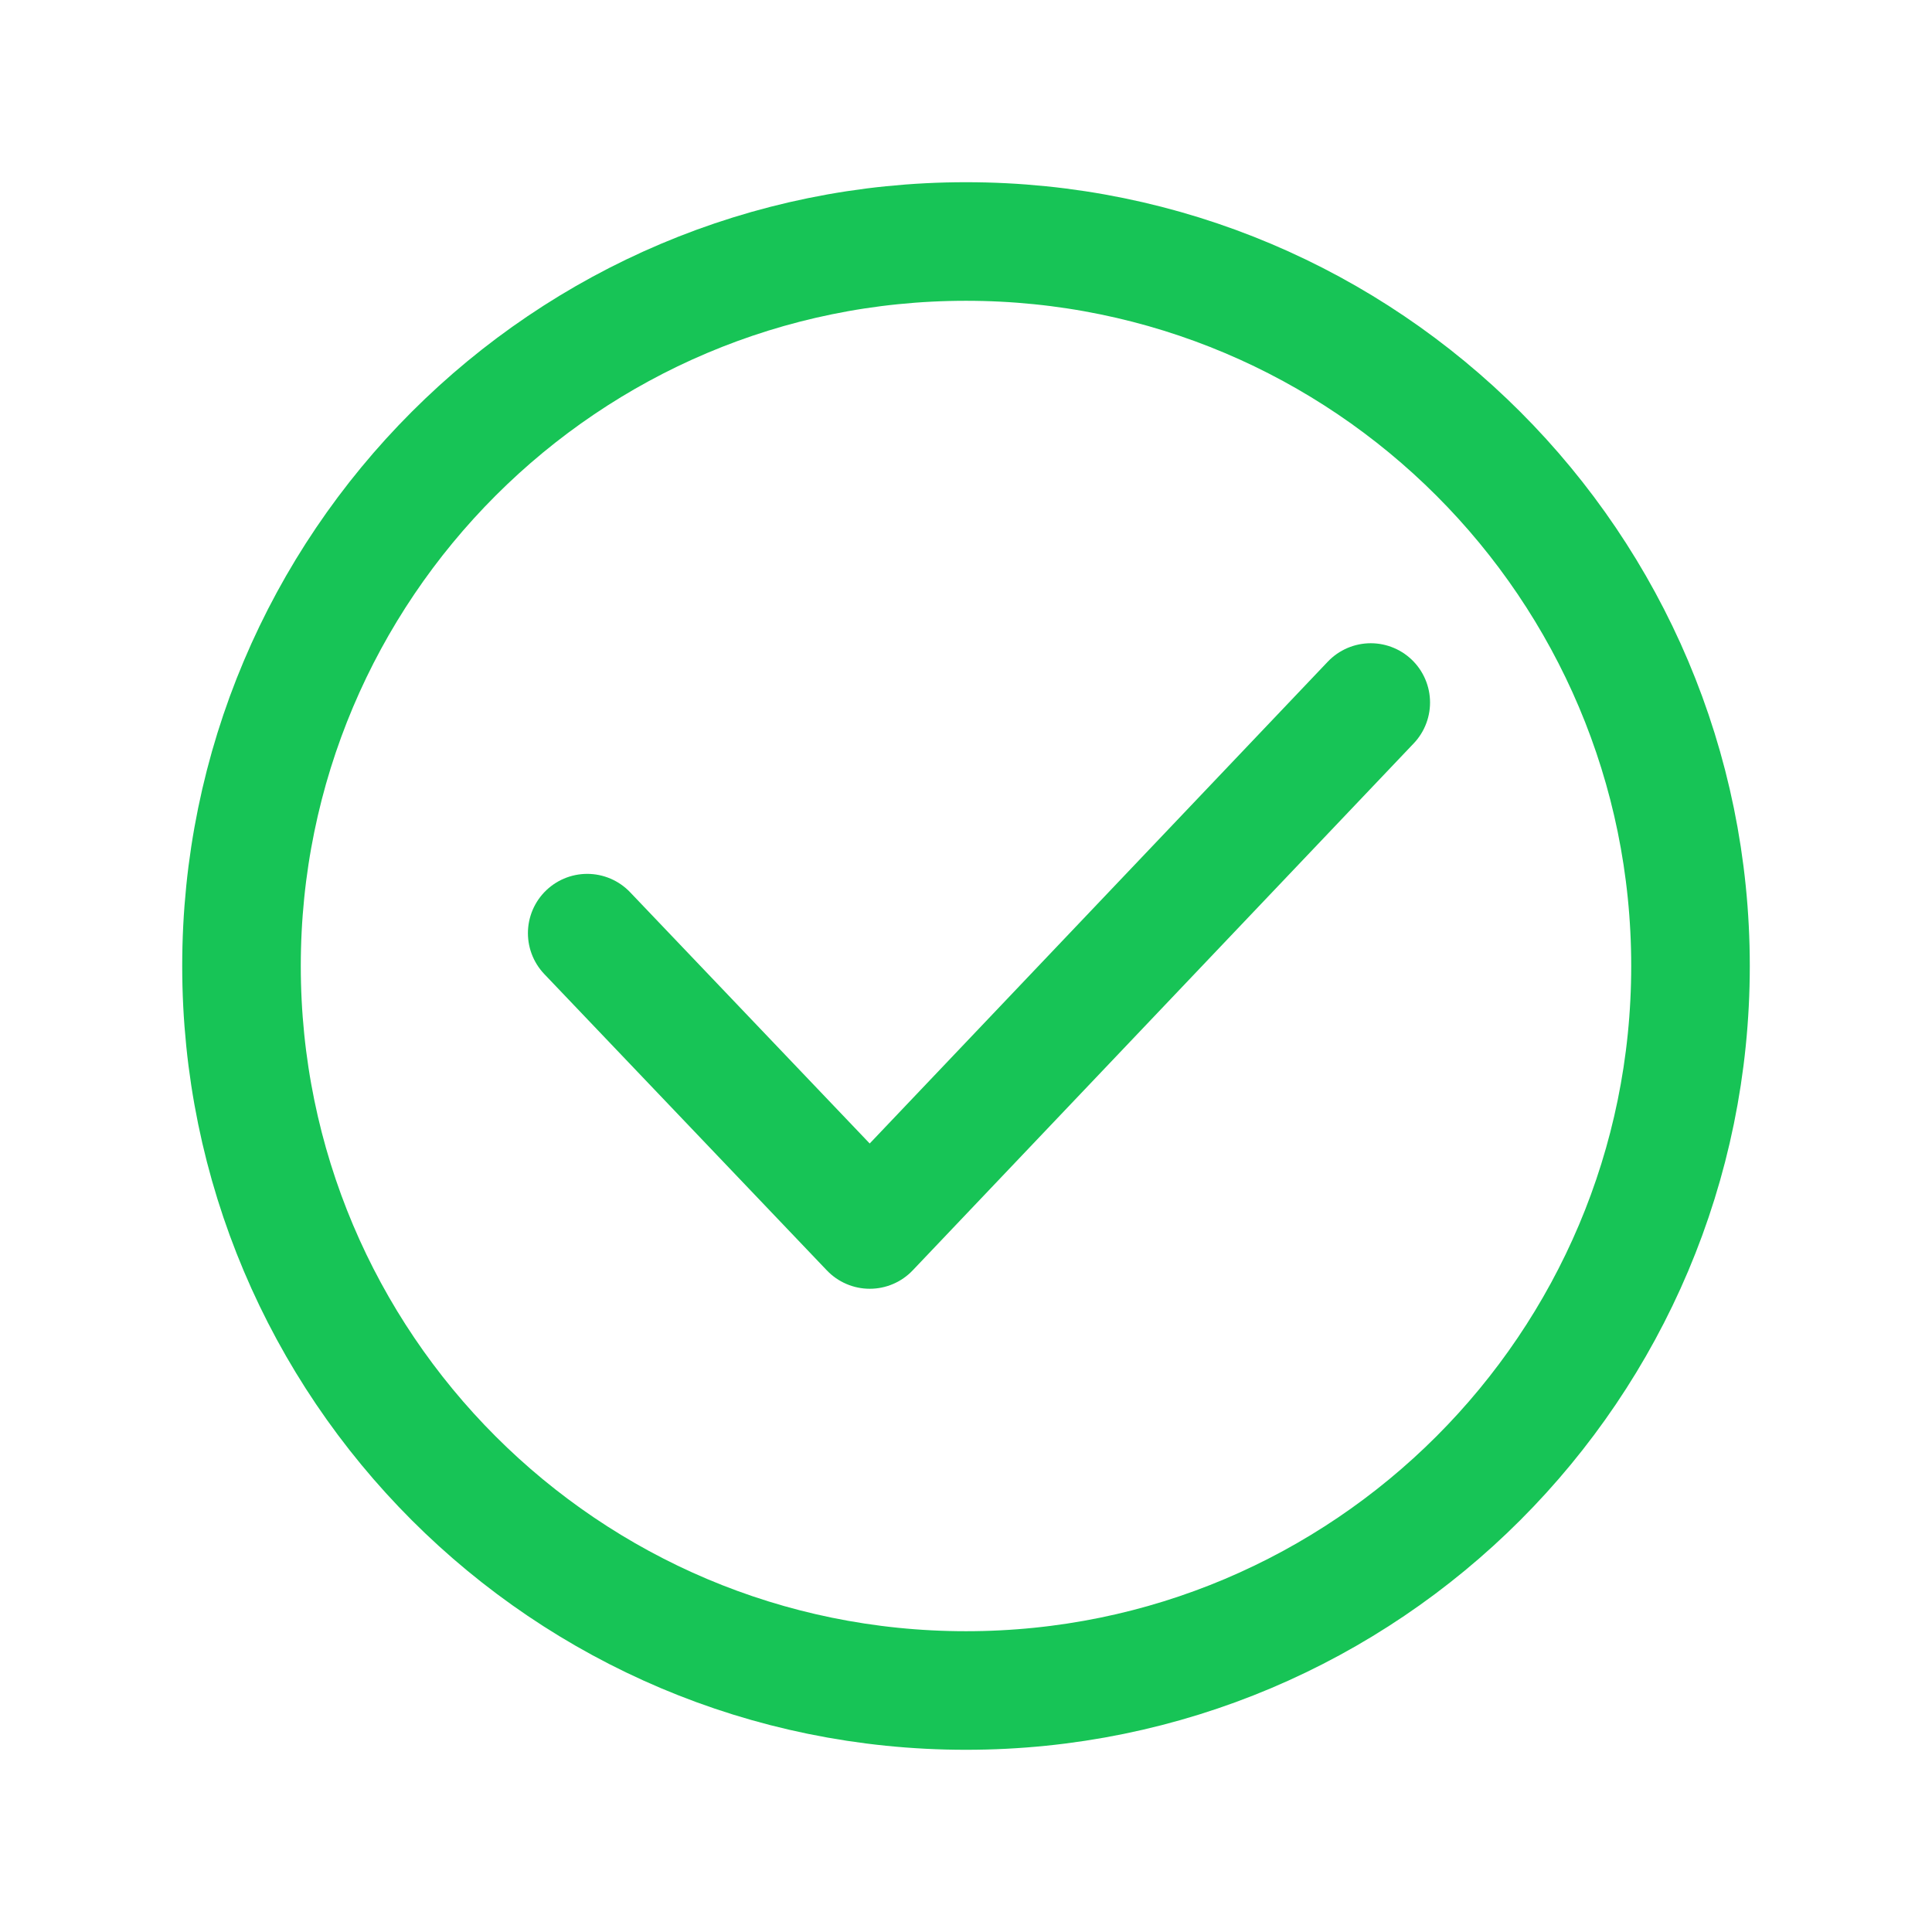
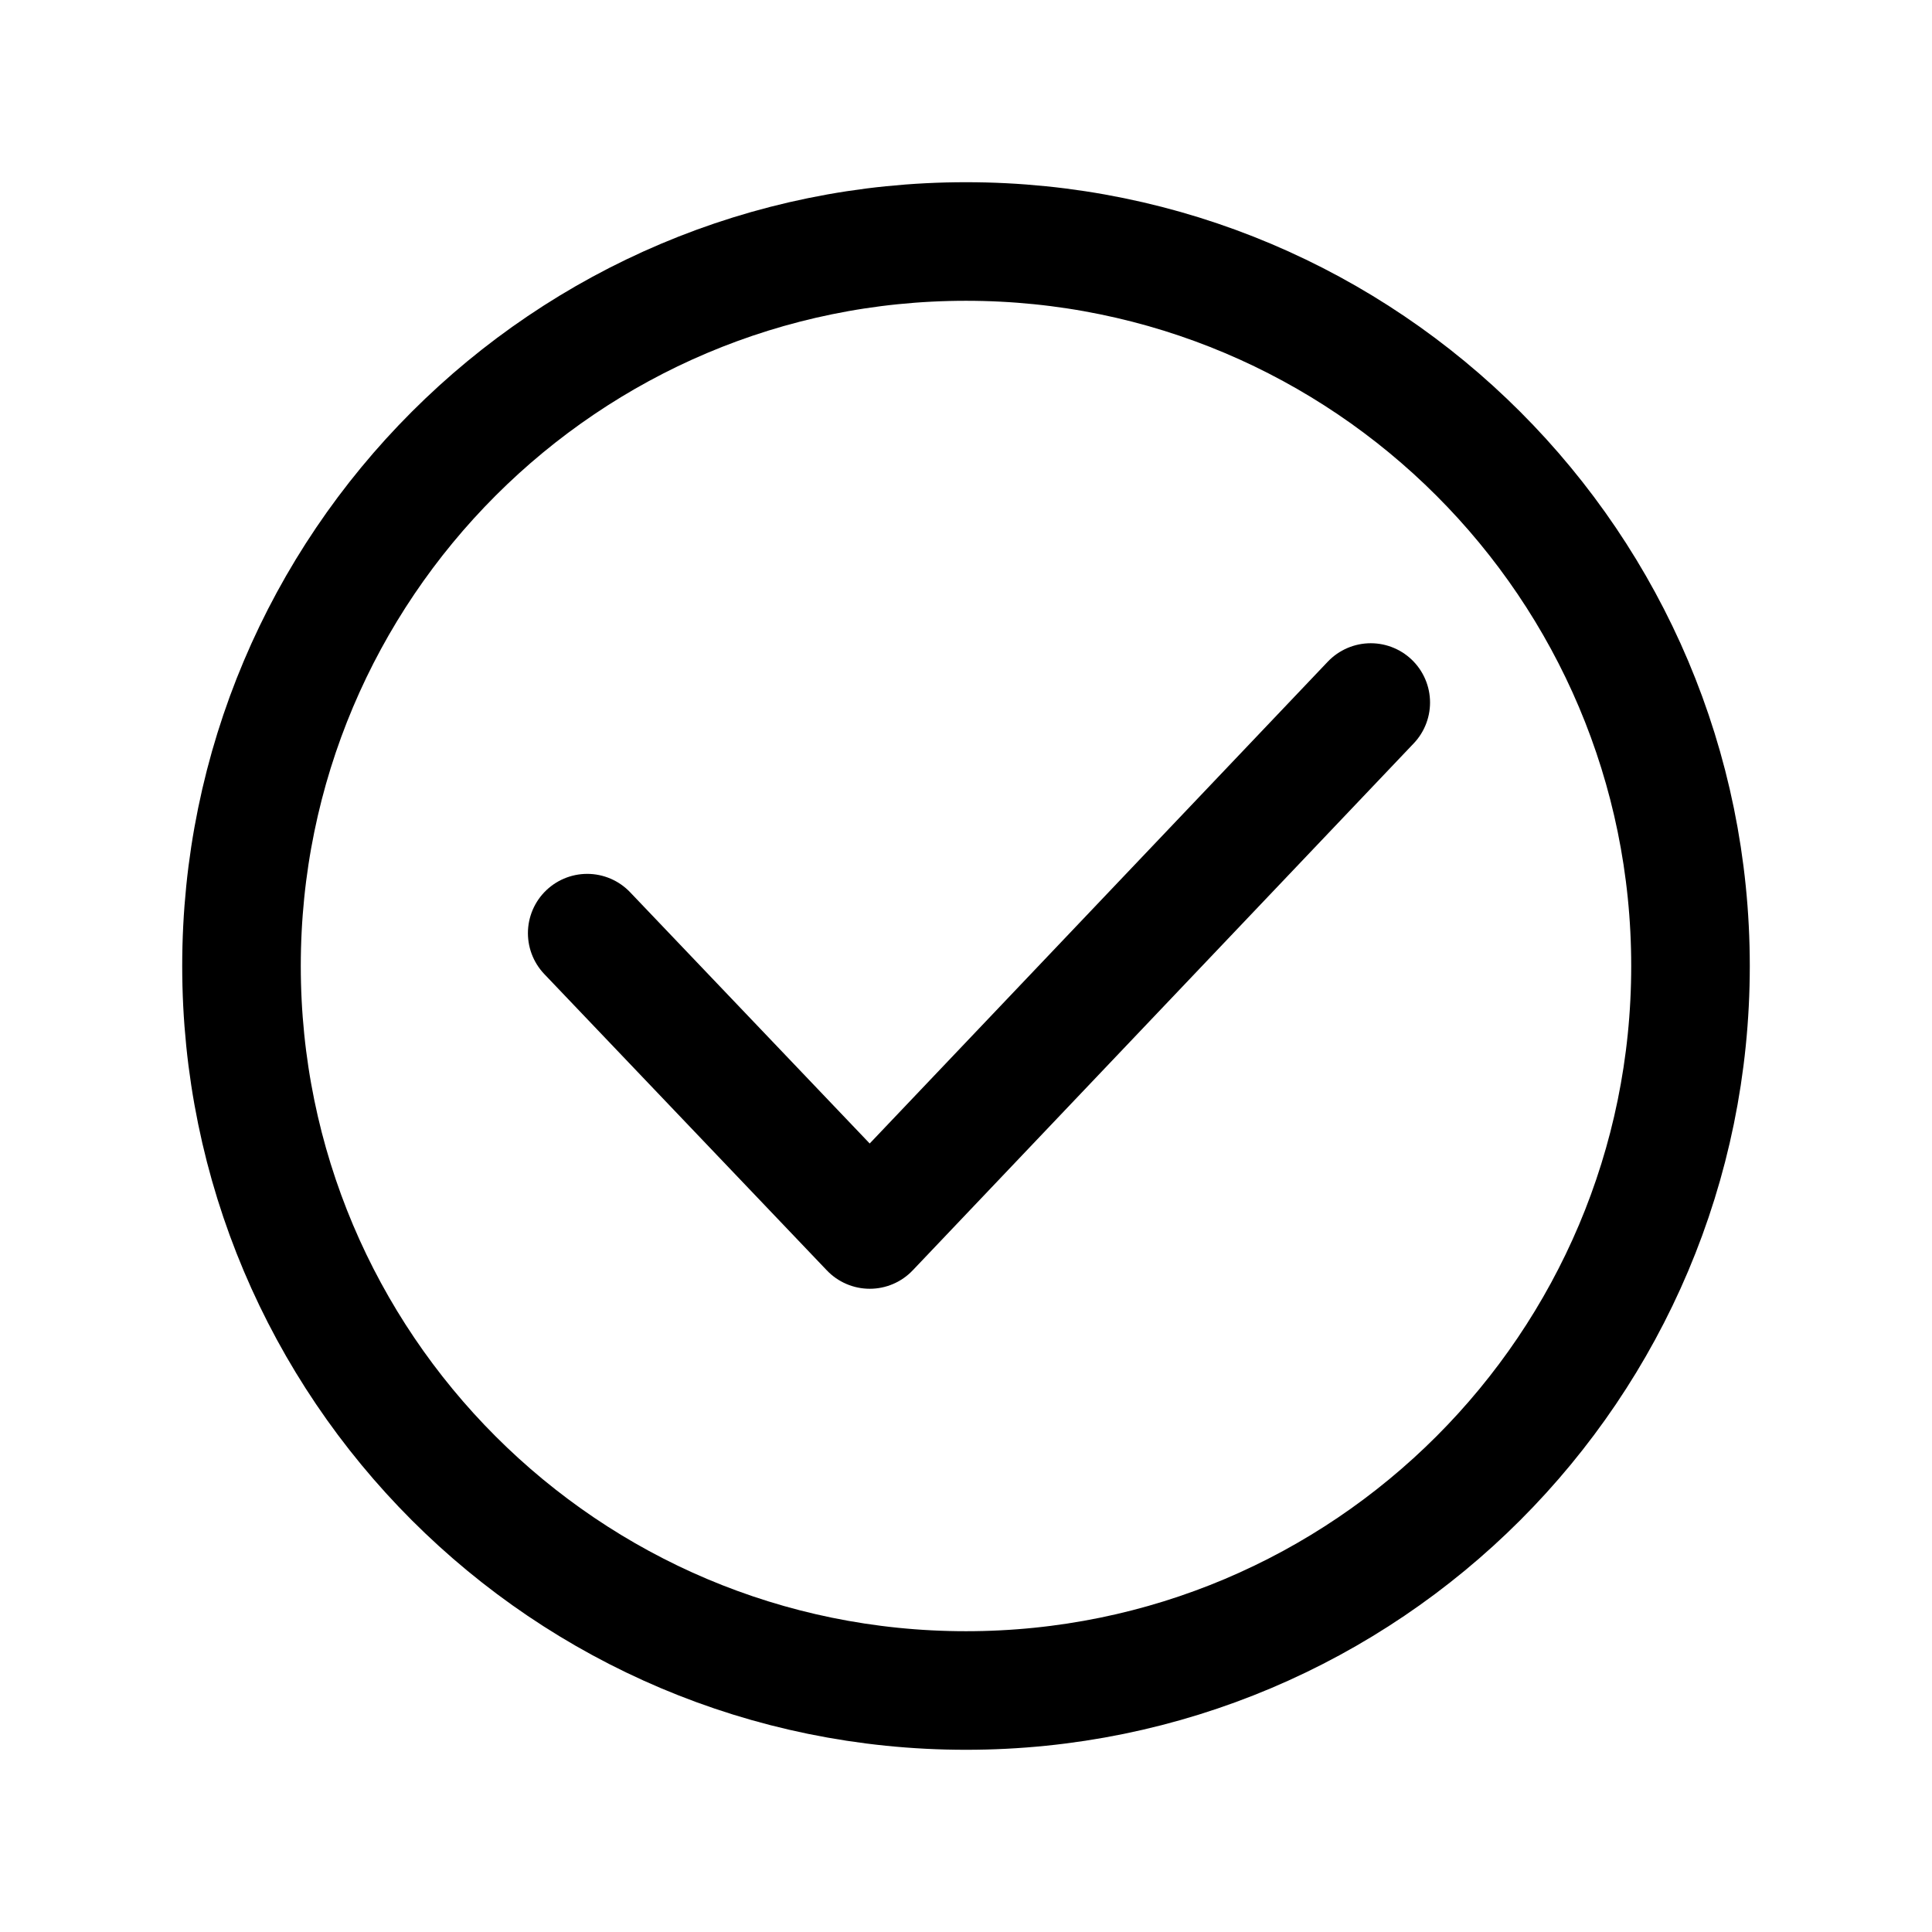
<svg xmlns="http://www.w3.org/2000/svg" viewBox="0 0 16 16" width="16" height="16" fill="none">
-   <rect id="成功" width="16" height="16" x="0" y="0" />
-   <rect id="ic_public_success-成功/base/ic_public_success" width="16" height="16" x="0" y="0" fill="rgb(255,255,255)" fill-opacity="0" />
-   <g id="组合 143939">
-     <ellipse id="path3" rx="6" ry="6" cx="8" cy="8" stroke="rgb(23,196,86)" stroke-width="0.982" />
-     <path id="path6" d="M4.863 7.728L7.203 10.182L11.352 5.818" fill-rule="nonzero" stroke="rgb(23,196,86)" stroke-linecap="round" stroke-linejoin="round" stroke-width="0.982" />
-   </g>
+   <ellipse rx="6" ry="6" cx="8" cy="8" stroke="currentColor" stroke-width="0.982" />
+   <path d="M4.863 7.728L7.203 10.182L11.352 5.818" fill-rule="nonzero" stroke="currentColor" stroke-linecap="round" stroke-linejoin="round" stroke-width="0.982" />
</svg>
